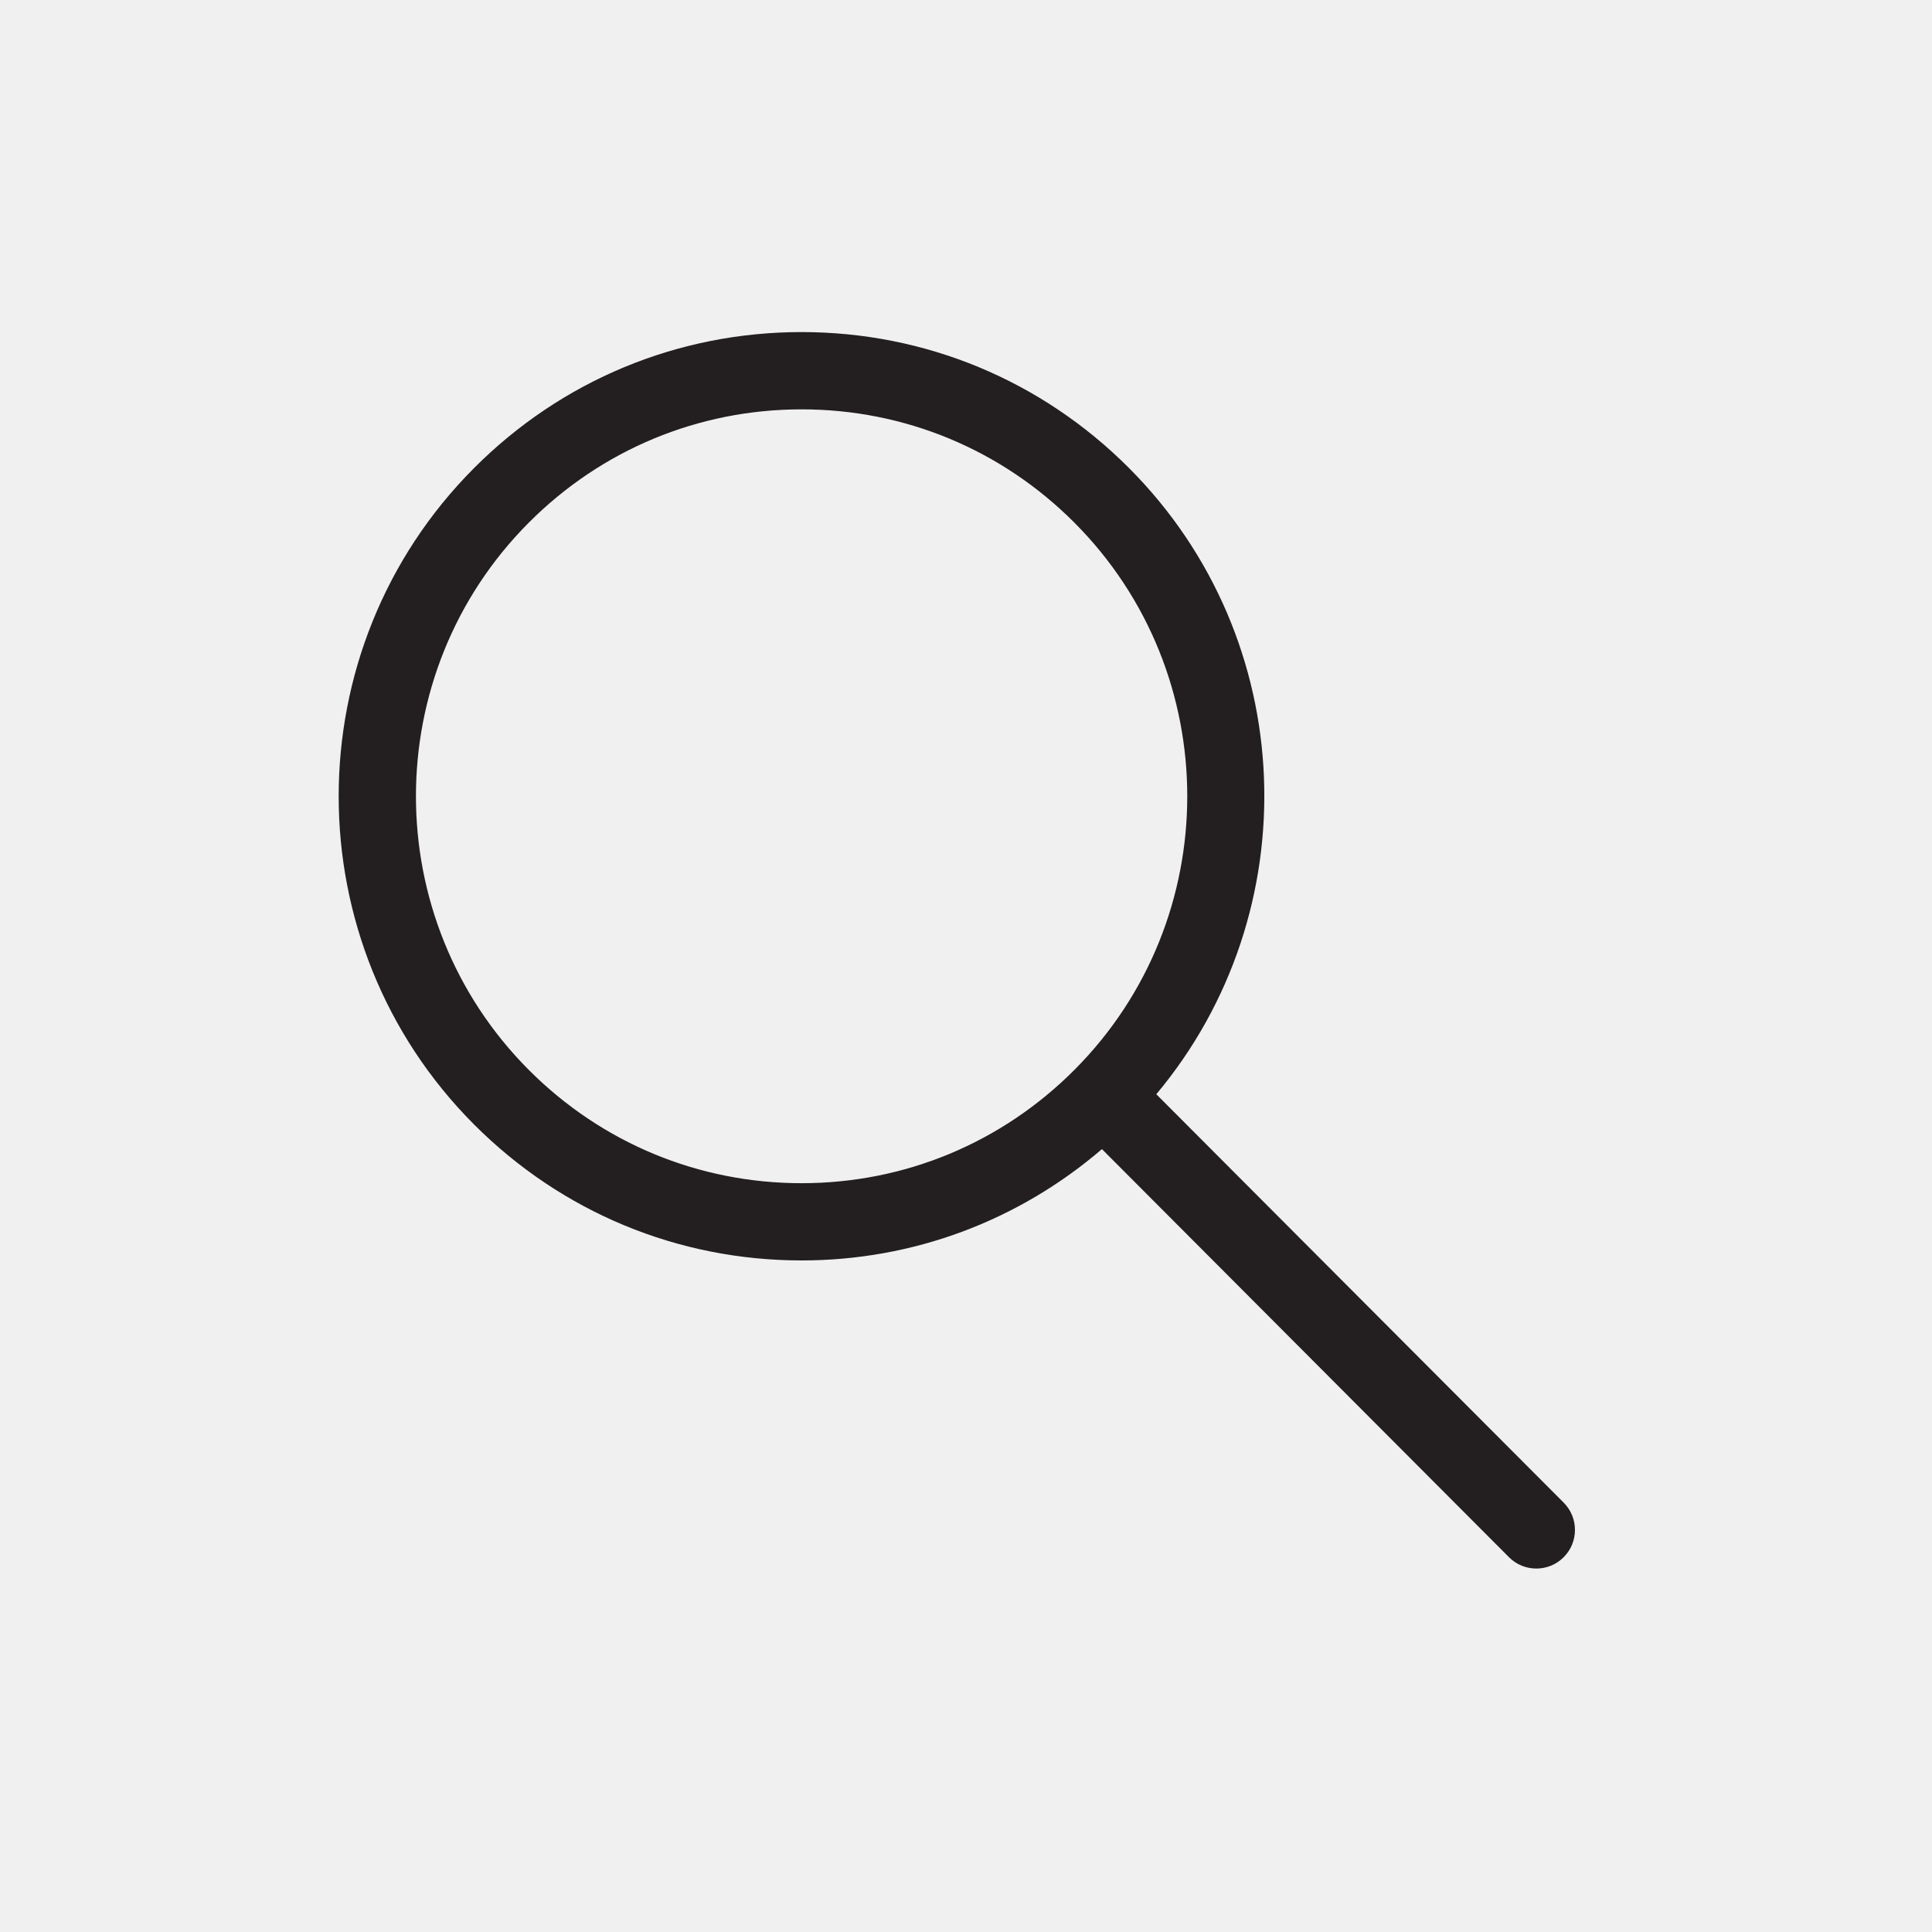
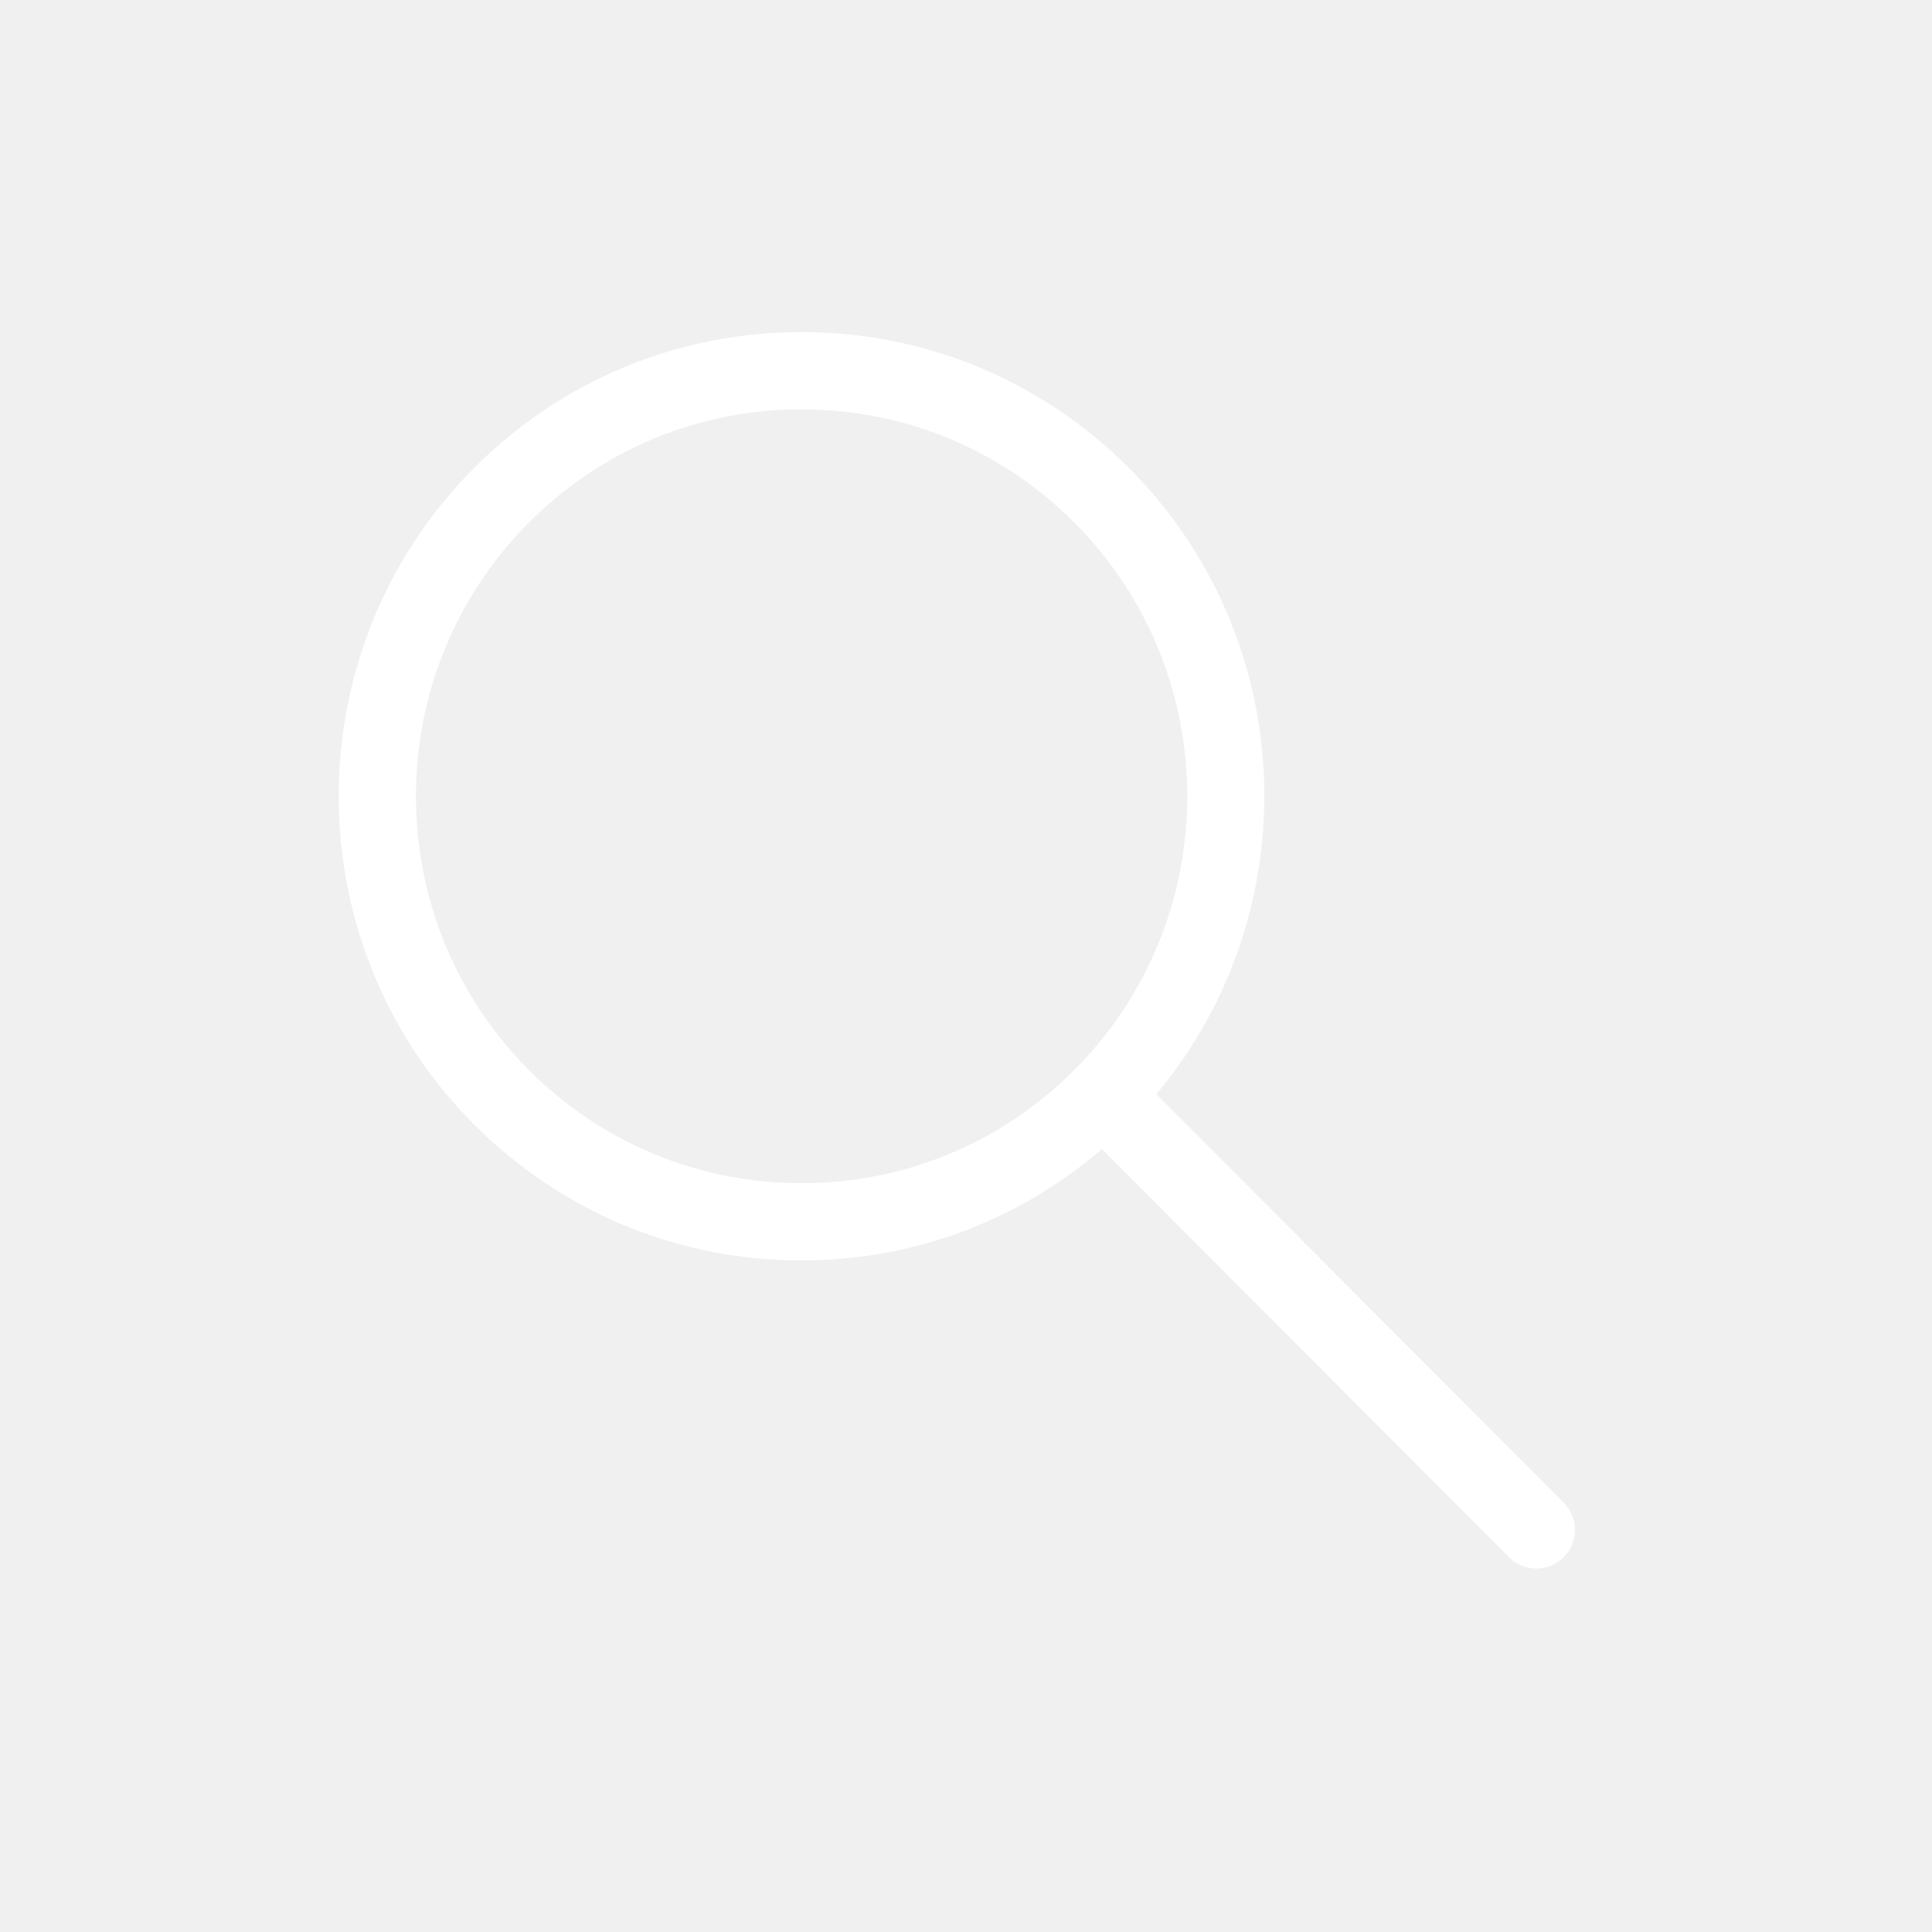
- <svg xmlns="http://www.w3.org/2000/svg" height="800px" width="800px" version="1.1" id="Layer_1" viewBox="0 0 50 50" enable-background="new 0 0 50 50" xml:space="preserve">
-   <path fill="#231F20" d="M20.745,32.62c2.883,0,5.606-1.022,7.773-2.881L39.052,40.3c0.195,0.196,0.452,0.294,0.708,0.294  c0.255,0,0.511-0.097,0.706-0.292c0.391-0.39,0.392-1.023,0.002-1.414L29.925,28.319c3.947-4.714,3.717-11.773-0.705-16.205  c-2.264-2.27-5.274-3.52-8.476-3.52s-6.212,1.25-8.476,3.52c-4.671,4.683-4.671,12.304,0,16.987  C14.533,31.37,17.543,32.62,20.745,32.62z M13.685,13.526c1.886-1.891,4.393-2.932,7.06-2.932s5.174,1.041,7.06,2.932  c3.895,3.905,3.895,10.258,0,14.163c-1.886,1.891-4.393,2.932-7.06,2.932s-5.174-1.041-7.06-2.932  C9.791,23.784,9.791,17.431,13.685,13.526z" />
+ <svg xmlns="http://www.w3.org/2000/svg" height="1100px" width="1100px" version="1.1" id="Layer_1" viewBox="0 0 50 50" enable-background="new 0 0 50 50" xml:space="preserve">
+   <path fill="#ffffff" d="M20.745,32.62c2.883,0,5.606-1.022,7.773-2.881L39.052,40.3c0.195,0.196,0.452,0.294,0.708,0.294  c0.255,0,0.511-0.097,0.706-0.292c0.391-0.39,0.392-1.023,0.002-1.414L29.925,28.319c3.947-4.714,3.717-11.773-0.705-16.205  c-2.264-2.27-5.274-3.52-8.476-3.52s-6.212,1.25-8.476,3.52c-4.671,4.683-4.671,12.304,0,16.987  C14.533,31.37,17.543,32.62,20.745,32.62z M13.685,13.526c1.886-1.891,4.393-2.932,7.06-2.932s5.174,1.041,7.06,2.932  c3.895,3.905,3.895,10.258,0,14.163c-1.886,1.891-4.393,2.932-7.06,2.932s-5.174-1.041-7.06-2.932  C9.791,23.784,9.791,17.431,13.685,13.526z" />
</svg>
